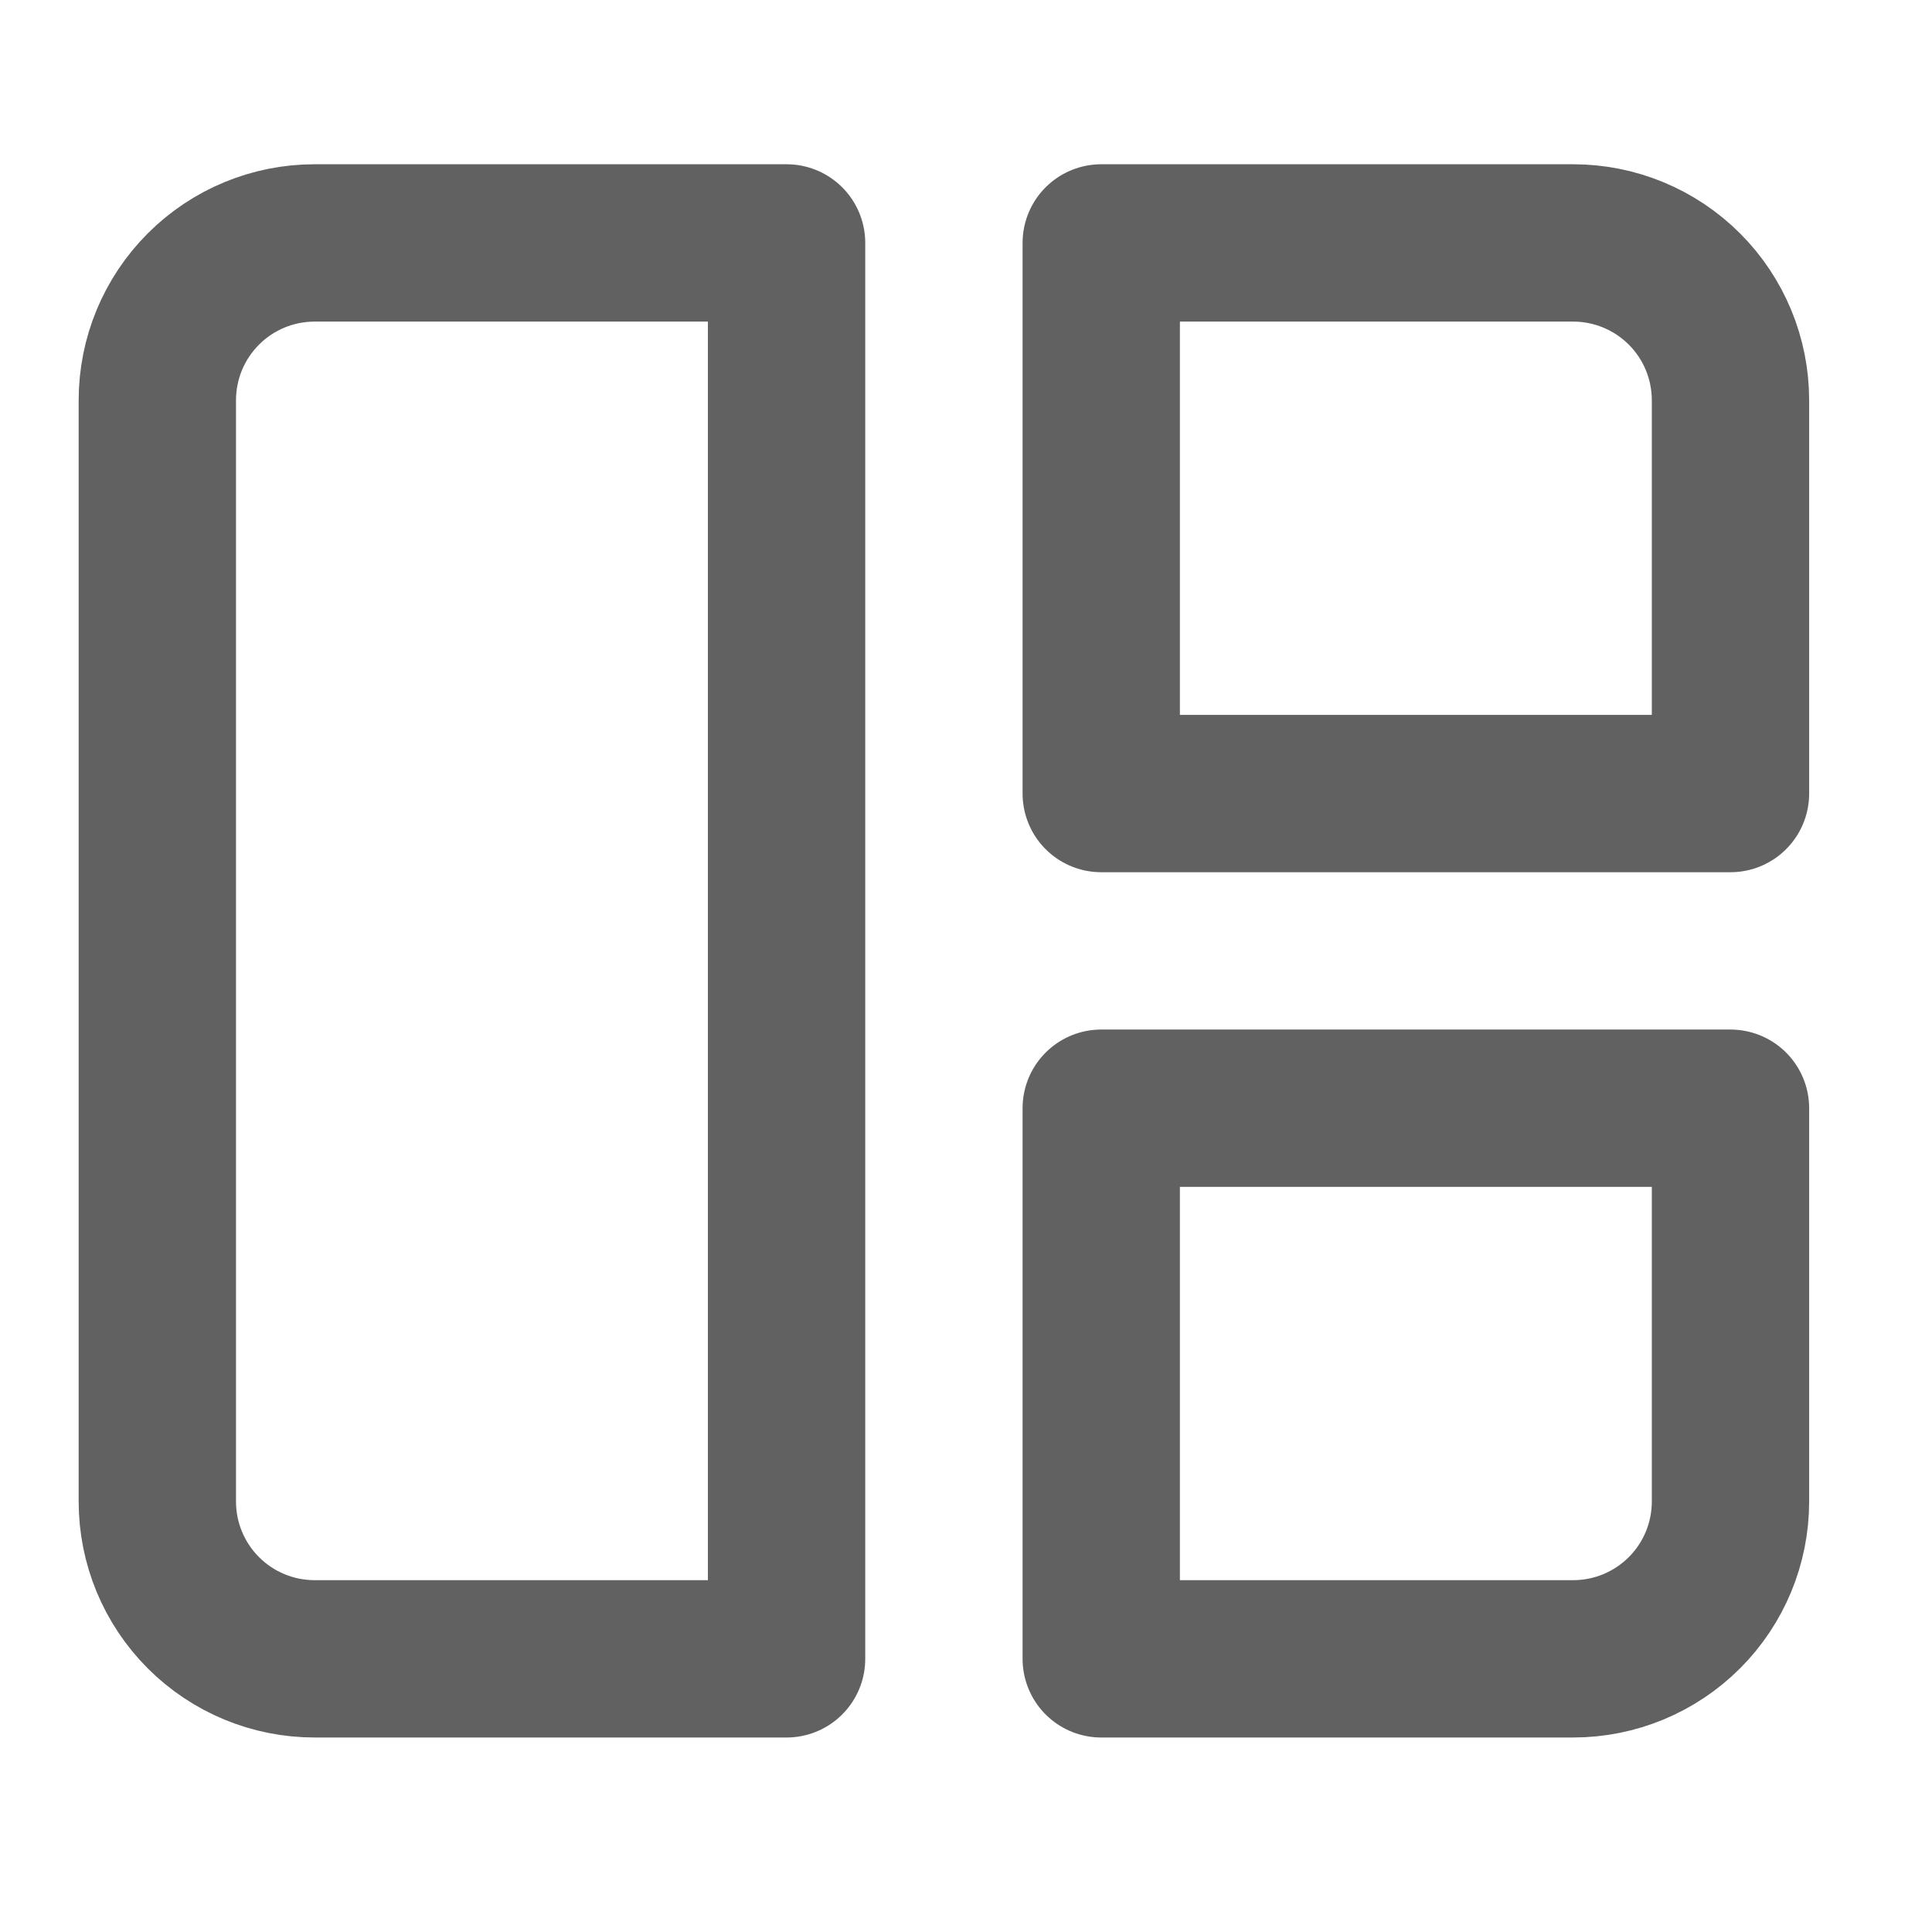
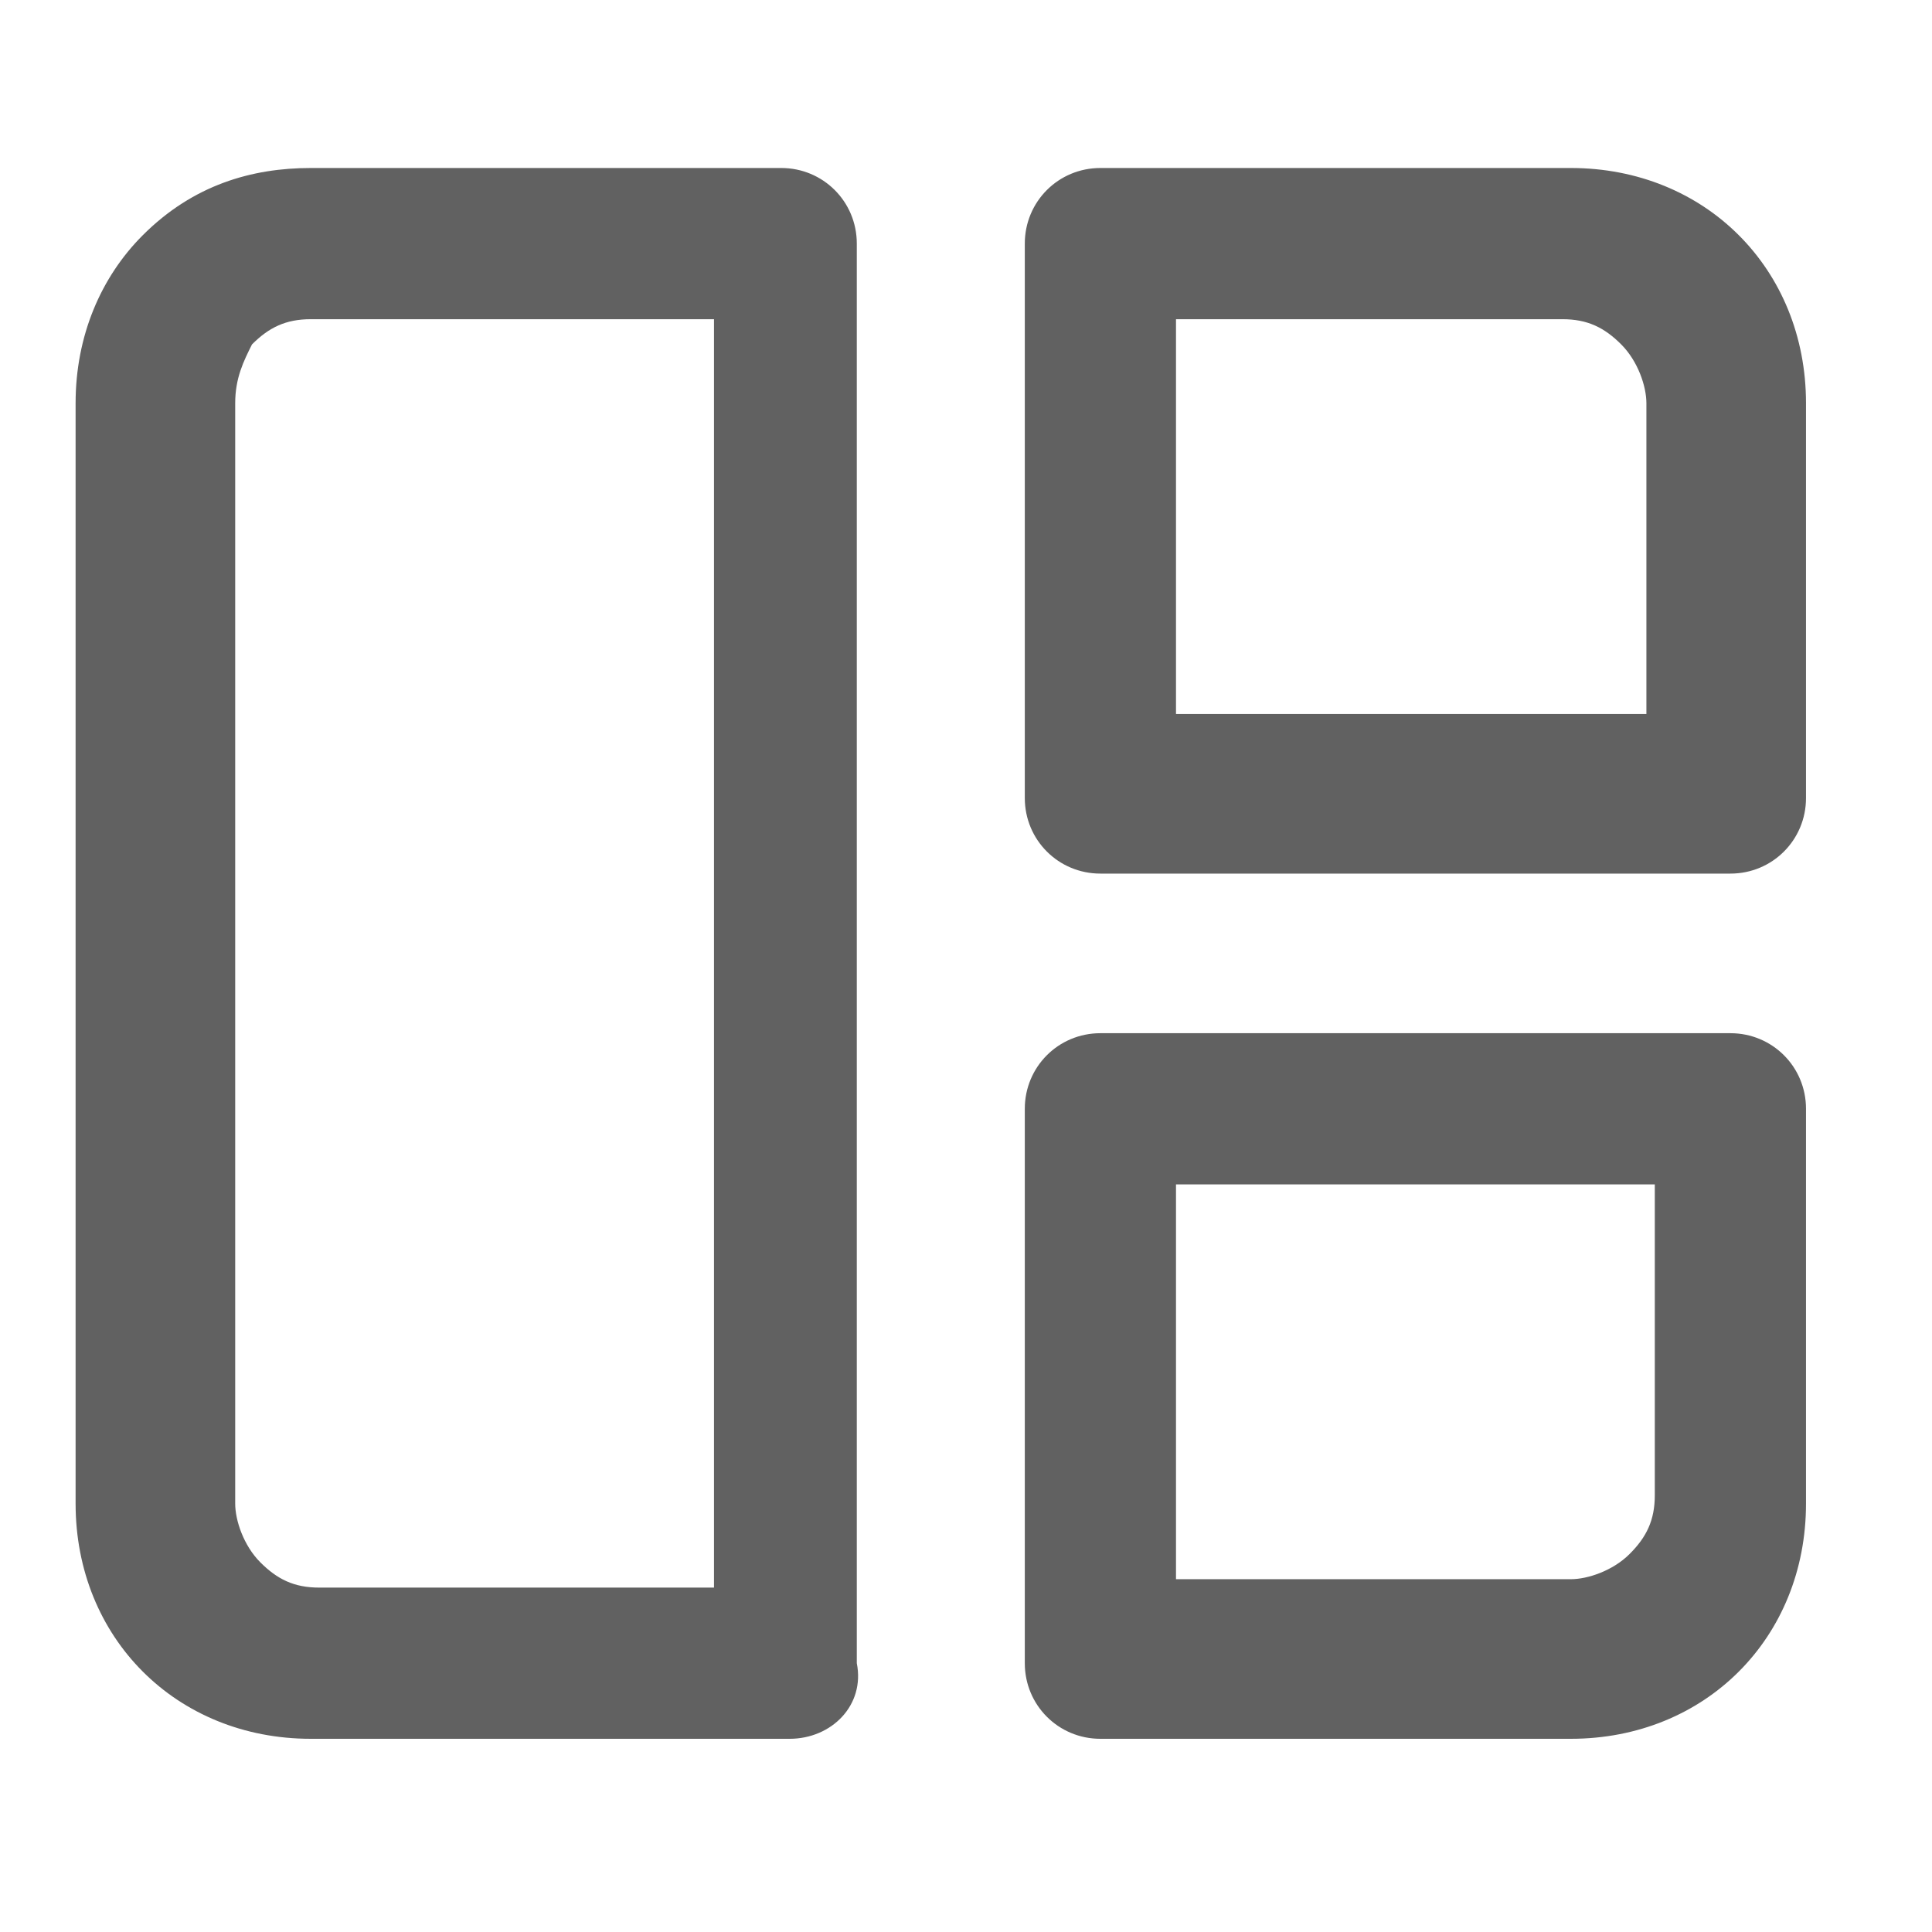
<svg xmlns="http://www.w3.org/2000/svg" width="23" height="23" viewBox="0 0 23 23" fill="none">
-   <path d="M1.873 4.765C1.873 4.268 2.07 3.792 2.421 3.441C2.772 3.089 3.249 2.892 3.745 2.892H9.364V19.748H3.745C3.249 19.748 2.772 19.551 2.421 19.199C2.07 18.848 1.873 18.372 1.873 17.875V4.765ZM13.11 2.892H18.728C19.225 2.892 19.701 3.089 20.053 3.441C20.404 3.792 20.601 4.268 20.601 4.765V9.447H13.11V2.892ZM13.11 13.193H20.601V17.875C20.601 18.372 20.404 18.848 20.053 19.199C19.701 19.551 19.225 19.748 18.728 19.748H13.11V13.193Z" stroke="#616161" stroke-width="1.873" stroke-linecap="round" stroke-linejoin="round" />
+   <path d="M18.7 20.7H13.1C12.6 20.7 12.2 20.3 12.2 19.8V13.2C12.2 12.7 12.6 12.3 13.1 12.3H20.6C21.1 12.3 21.5 12.7 21.5 13.2V17.9C21.5 18.7 21.2 19.4 20.7 19.9C20.2 20.4 19.5 20.7 18.7 20.7ZM14 18.8H18.7C18.9 18.8 19.2 18.7 19.4 18.5C19.6 18.3 19.7 18.1 19.7 17.8V14.1H14V18.8ZM9.4 20.7H3.7C2.9 20.7 2.2 20.4 1.7 19.9C1.2 19.4 0.9 18.7 0.9 17.9V4.8C0.9 4 1.2 3.3 1.7 2.8C2.3 2.2 3 2 3.7 2H9.3C9.8 2 10.2 2.4 10.2 2.9V19.8C10.3 20.3 9.9 20.7 9.4 20.7ZM3.7 3.8C3.4 3.8 3.2 3.9 3 4.1C2.9 4.3 2.8 4.5 2.8 4.8V17.9C2.8 18.1 2.9 18.4 3.1 18.6C3.3 18.8 3.5 18.9 3.8 18.9H8.5V3.8H3.7ZM20.6 10.4H13.1C12.6 10.4 12.2 10 12.2 9.5V2.9C12.2 2.4 12.6 2 13.1 2H18.7C19.5 2 20.2 2.3 20.7 2.8C21.2 3.3 21.5 4 21.5 4.8V9.5C21.5 10 21.1 10.4 20.6 10.4ZM14 8.5H19.6V4.8C19.6 4.6 19.5 4.3 19.3 4.1C19.1 3.9 18.9 3.8 18.6 3.8H14V8.5Z" fill="#616161" />
</svg>
